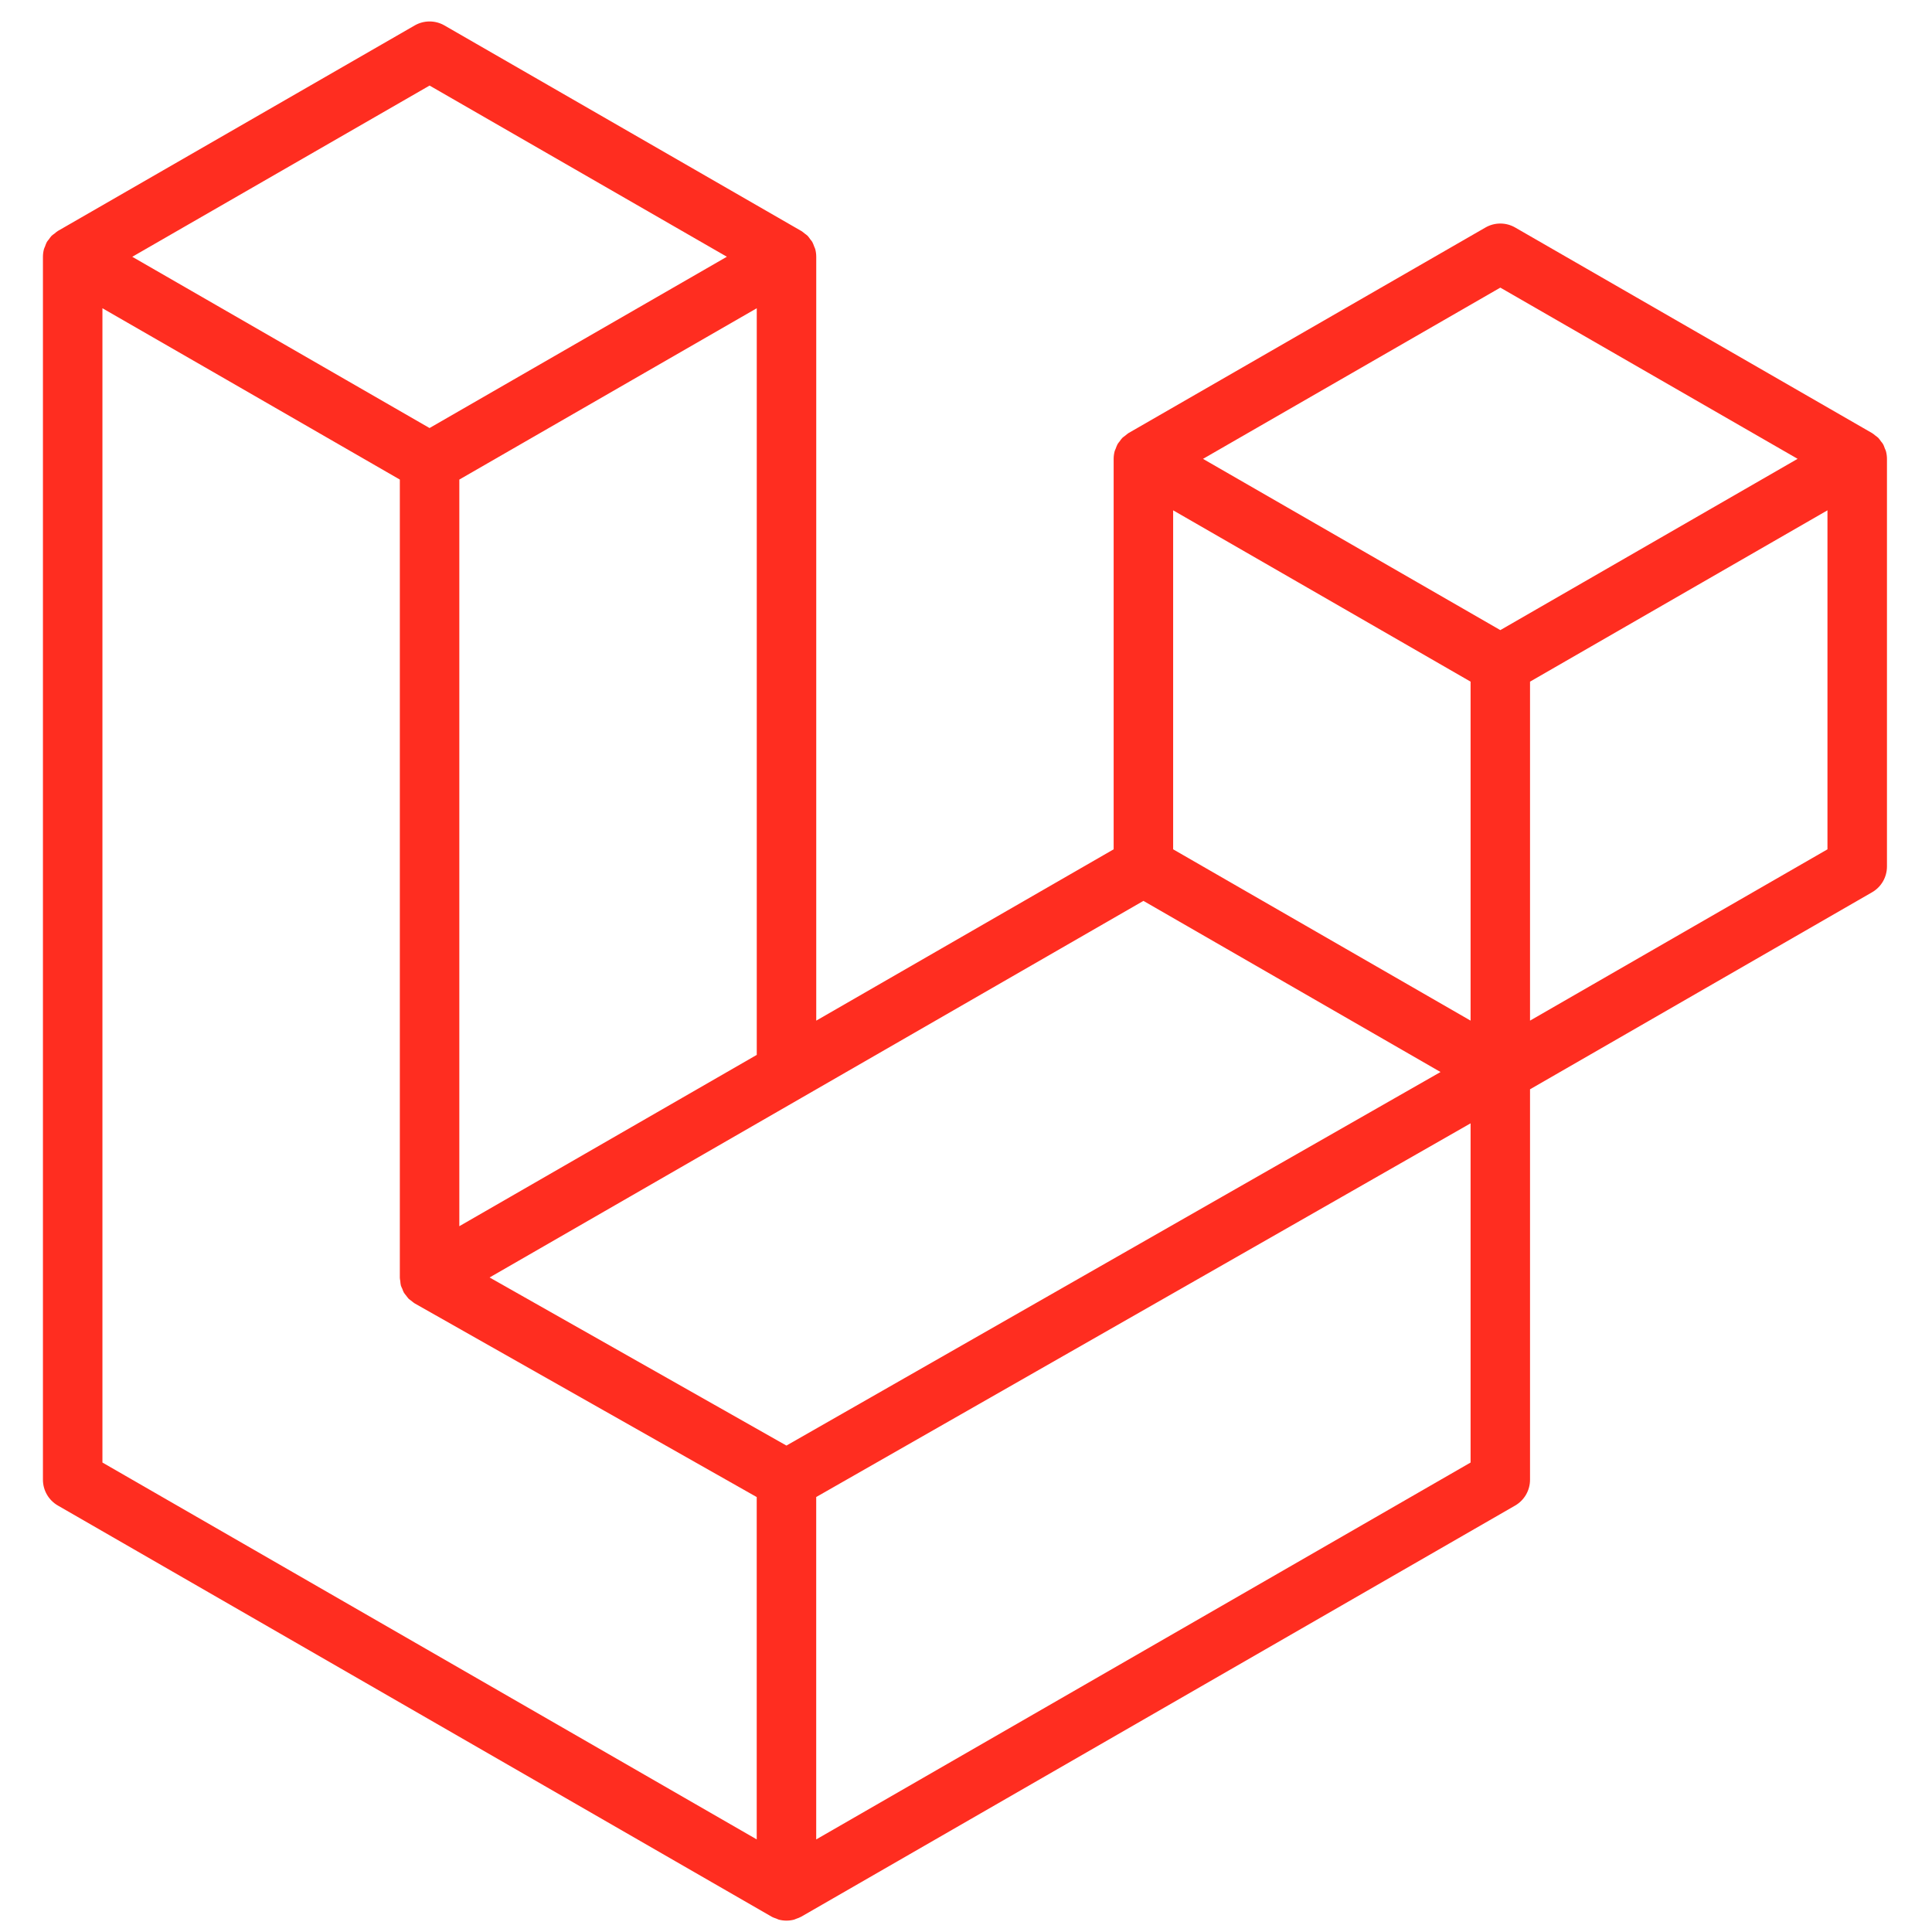
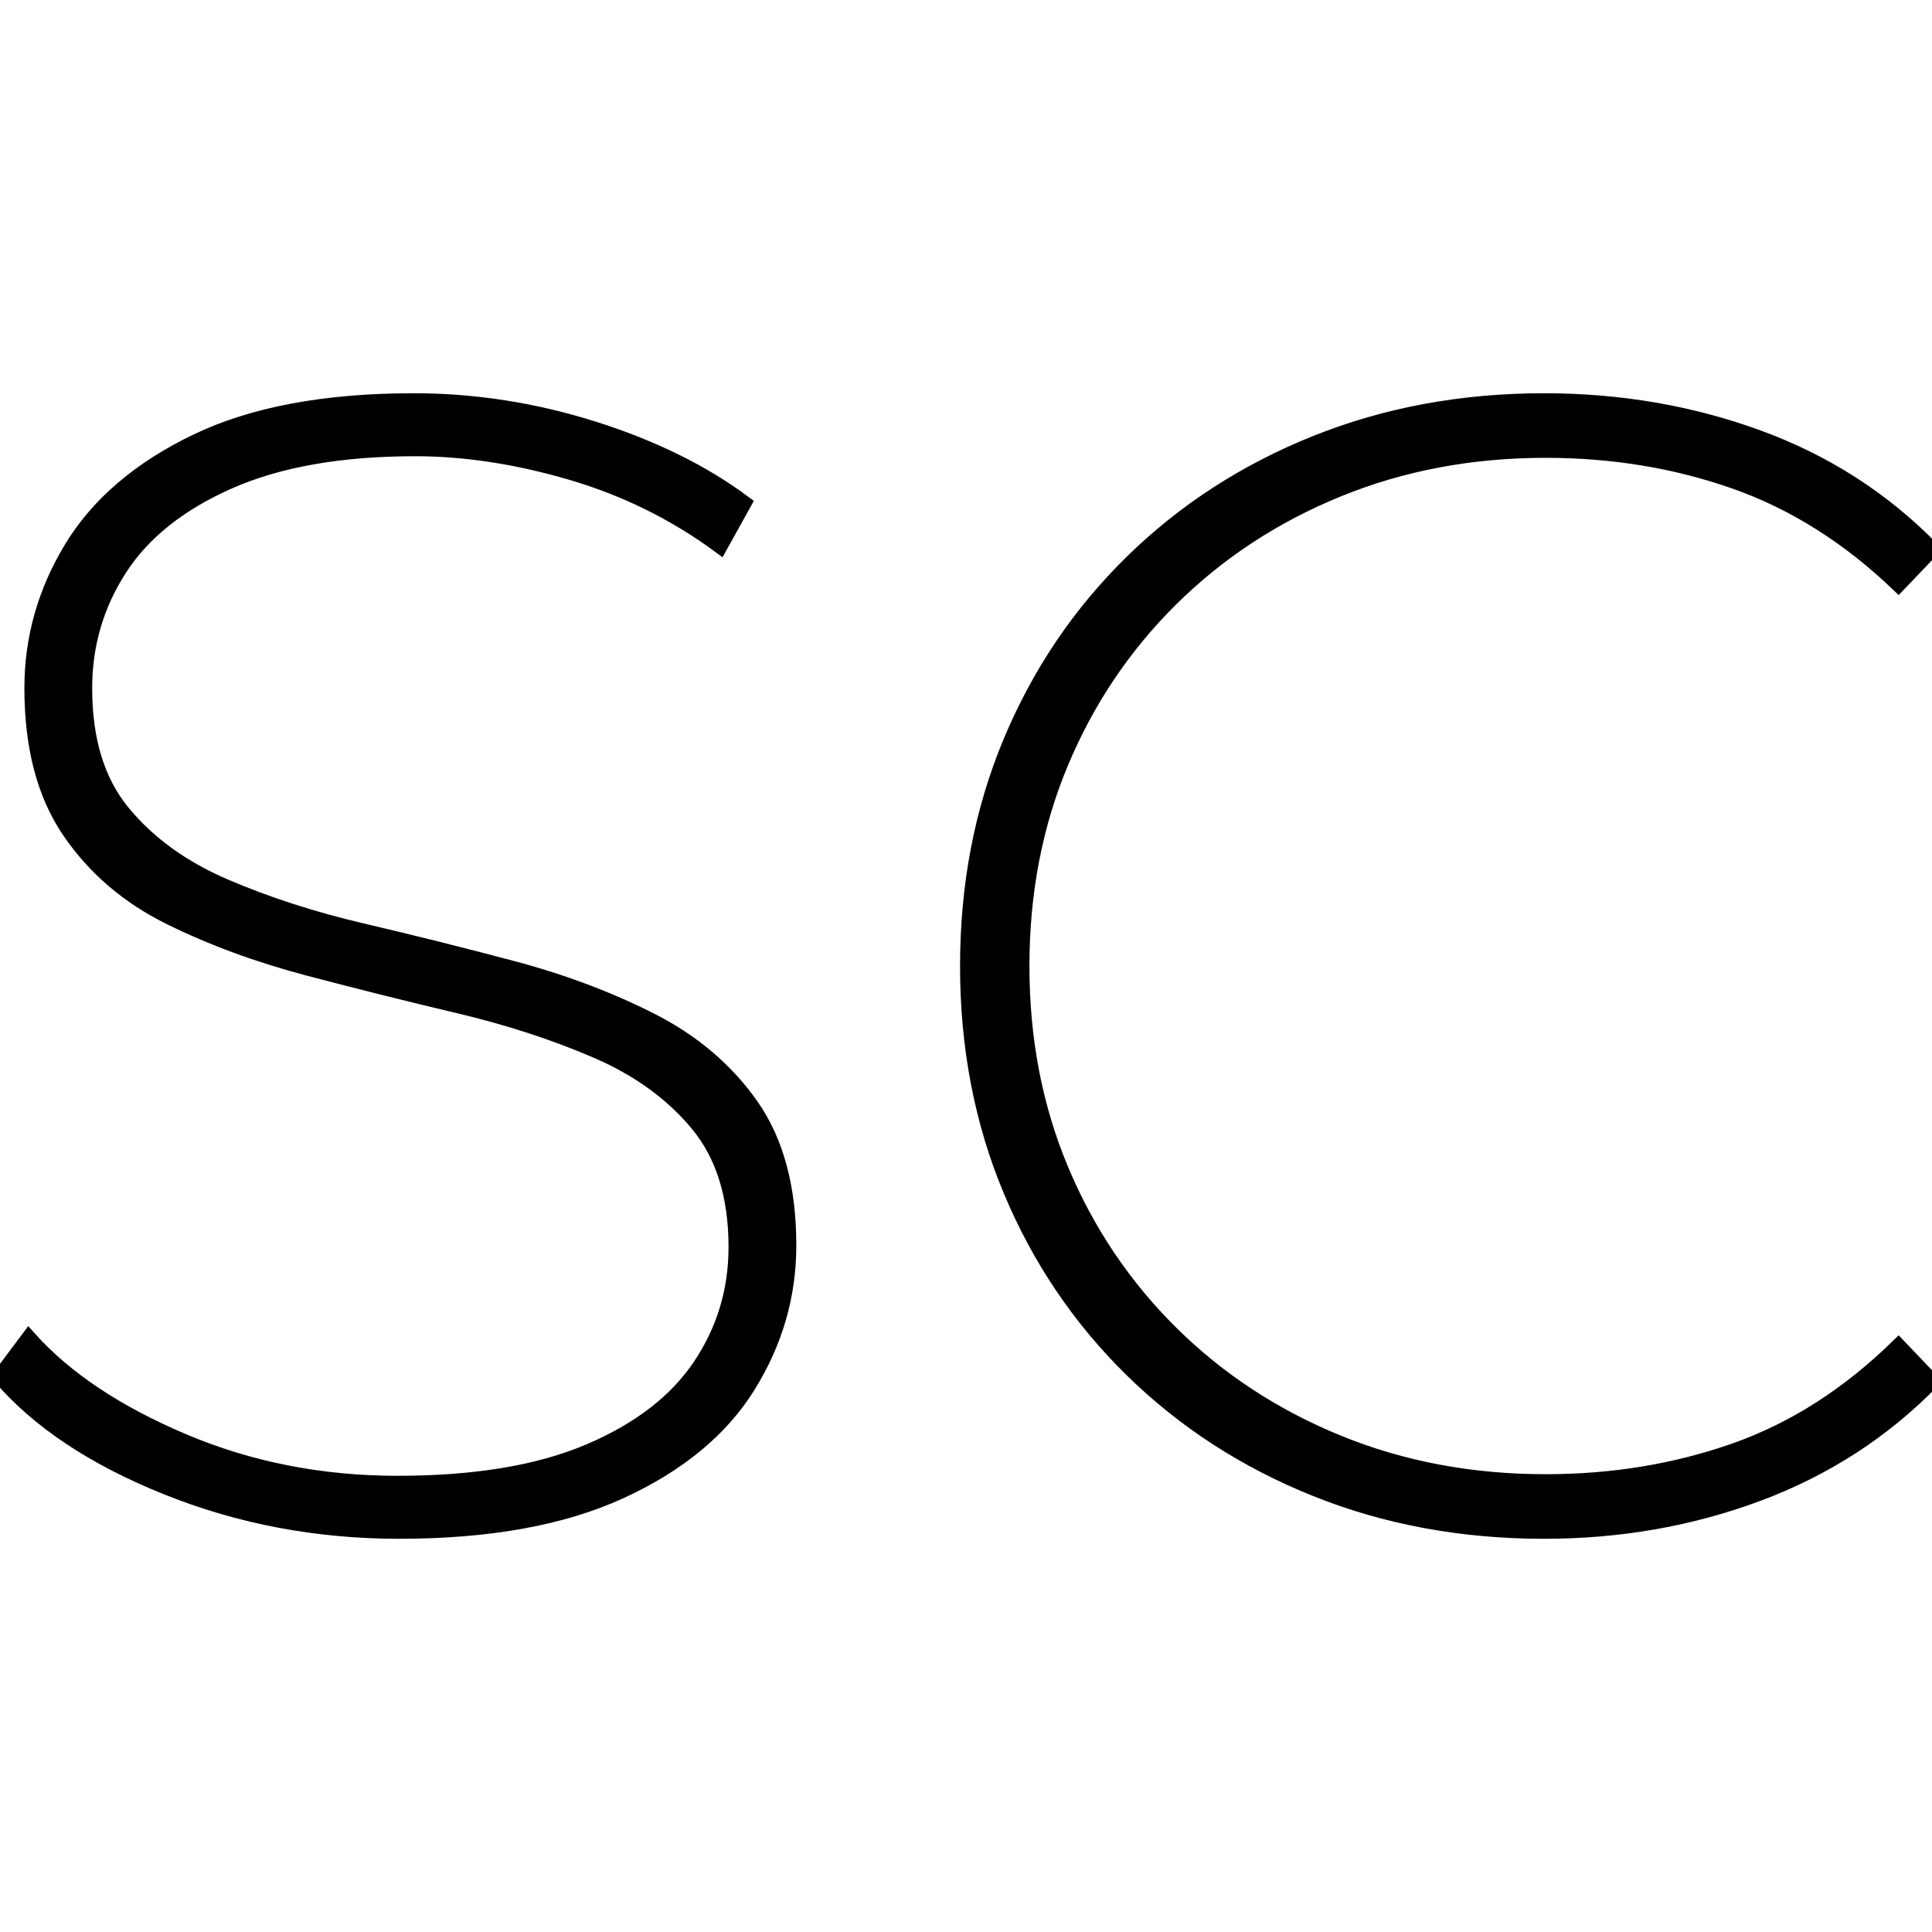
- <svg xmlns="http://www.w3.org/2000/svg" width="166" height="166" viewBox="0 0 166 166" fill="none">
-   <path fill-rule="evenodd" clip-rule="evenodd" d="M162.041 38.759C162.099 38.977 162.129 39.201 162.13 39.426V74.452C162.13 74.902 162.011 75.344 161.786 75.733C161.561 76.122 161.237 76.444 160.847 76.668L131.462 93.594V127.141C131.462 128.054 130.977 128.897 130.186 129.357L68.847 164.683C68.707 164.763 68.554 164.814 68.401 164.868C68.343 164.887 68.289 164.922 68.228 164.938C67.8 165.051 67.349 165.051 66.92 164.938C66.85 164.919 66.786 164.881 66.719 164.855C66.579 164.804 66.432 164.76 66.298 164.683L4.972 129.357C4.583 129.133 4.259 128.81 4.034 128.421C3.808 128.032 3.69 127.591 3.689 127.141L3.689 22.063C3.689 21.834 3.721 21.61 3.779 21.393C3.798 21.32 3.843 21.253 3.868 21.179C3.916 21.045 3.961 20.908 4.031 20.783C4.079 20.7 4.149 20.633 4.206 20.557C4.28 20.454 4.347 20.349 4.433 20.26C4.506 20.186 4.602 20.132 4.685 20.068C4.778 19.992 4.861 19.909 4.966 19.848L35.633 2.185C36.022 1.961 36.462 1.844 36.91 1.844C37.358 1.844 37.798 1.961 38.186 2.185L68.851 19.848H68.857C68.959 19.912 69.045 19.992 69.138 20.065C69.221 20.129 69.313 20.186 69.387 20.257C69.476 20.349 69.54 20.454 69.616 20.557C69.671 20.633 69.744 20.7 69.789 20.783C69.862 20.911 69.904 21.045 69.955 21.179C69.98 21.253 70.025 21.32 70.044 21.396C70.103 21.614 70.133 21.838 70.133 22.063V87.694L95.686 72.974V39.423C95.686 39.2 95.718 38.973 95.775 38.759C95.798 38.683 95.839 38.615 95.865 38.542C95.916 38.408 95.96 38.271 96.031 38.146C96.079 38.063 96.149 37.996 96.203 37.92C96.279 37.818 96.343 37.712 96.433 37.623C96.506 37.549 96.599 37.495 96.681 37.431C96.777 37.355 96.86 37.272 96.962 37.211L127.633 19.548C128.021 19.324 128.461 19.206 128.91 19.206C129.358 19.206 129.798 19.324 130.186 19.548L160.85 37.211C160.959 37.275 161.042 37.355 161.137 37.428C161.217 37.492 161.31 37.549 161.383 37.62C161.473 37.712 161.536 37.818 161.613 37.92C161.67 37.996 161.741 38.063 161.785 38.146C161.859 38.271 161.9 38.408 161.951 38.542C161.98 38.615 162.021 38.683 162.041 38.759ZM157.018 72.974V43.848L146.287 50.028L131.462 58.568V87.694L157.021 72.974H157.018ZM126.354 125.663V96.518L111.771 104.85L70.13 128.626V158.046L126.354 125.663ZM8.801 26.485V125.663L65.018 158.043V128.629L35.649 112L35.64 111.994L35.627 111.988C35.528 111.93 35.445 111.847 35.353 111.777C35.273 111.713 35.18 111.662 35.11 111.592L35.104 111.582C35.021 111.502 34.963 111.403 34.893 111.314C34.829 111.228 34.753 111.154 34.702 111.065L34.699 111.055C34.641 110.96 34.606 110.845 34.565 110.736C34.523 110.64 34.469 110.551 34.443 110.449C34.411 110.328 34.405 110.197 34.392 110.072C34.379 109.976 34.354 109.881 34.354 109.785V109.778V41.205L19.532 32.662L8.801 26.485ZM36.913 7.35L11.364 22.063L36.907 36.777L62.453 22.06L36.907 7.35H36.913ZM50.2 99.174L65.022 90.637V26.485L54.291 32.665L39.466 41.205V105.357L50.2 99.174ZM128.91 24.713L103.363 39.426L128.91 54.14L154.453 39.423L128.91 24.713ZM126.354 58.568L111.529 50.028L100.798 43.848V72.974L115.619 81.511L126.354 87.694V58.568ZM67.571 124.205L105.042 102.803L123.772 92.109L98.245 77.405L68.854 94.334L42.066 109.762L67.571 124.205Z" fill="#FF2D20" />
+ <svg xmlns="http://www.w3.org/2000/svg" width="121" height="121" viewBox="0 0 121 121">
+   <g transform="translate(0, 25.1)" stroke-linecap="round" fill-rule="evenodd" font-size="9pt" stroke="#000" stroke-width="0.25mm" fill="#000" style="stroke:#000;stroke-width:0.25mm;fill:#000">
+     <path d="M 0 61.101 L 1.8 58.701 Q 5.2 62.501 11.45 65.151 Q 17.7 67.801 24.9 67.801 Q 32.2 67.801 36.9 65.801 Q 41.6 63.801 43.85 60.451 Q 46.1 57.101 46.1 53.001 Q 46.1 48.201 43.7 45.301 Q 41.3 42.401 37.35 40.701 Q 33.4 39.001 28.75 37.901 Q 24.1 36.801 19.35 35.551 Q 14.6 34.301 10.65 32.351 Q 6.7 30.401 4.35 26.951 Q 2 23.501 2 18.001 Q 2 13.301 4.5 9.201 Q 7 5.101 12.3 2.551 Q 17.6 0.001 25.9 0.001 Q 31.6 0.001 37.15 1.751 Q 42.7 3.501 46.6 6.401 L 45.1 9.101 Q 40.9 6.001 35.8 4.501 Q 30.7 3.001 26 3.001 Q 19 3.001 14.35 5.051 Q 9.7 7.101 7.5 10.501 Q 5.3 13.901 5.3 18.001 Q 5.3 22.901 7.7 25.801 Q 10.1 28.701 14.05 30.401 Q 18 32.101 22.7 33.201 Q 27.4 34.301 32.1 35.551 Q 36.8 36.801 40.75 38.801 Q 44.7 40.801 47.05 44.151 Q 49.4 47.501 49.4 52.901 Q 49.4 57.601 46.85 61.701 Q 44.3 65.801 38.85 68.301 Q 33.4 70.801 25 70.801 Q 17.3 70.801 10.45 68.051 Q 3.6 65.301 0 61.101 Z M 121 9.301 L 118.9 11.501 Q 114.2 7.001 108.65 5.051 Q 103.1 3.101 96.8 3.101 Q 89.8 3.101 83.8 5.551 Q 77.8 8.001 73.35 12.401 Q 68.9 16.801 66.45 22.651 Q 64 28.501 64 35.401 Q 64 42.301 66.45 48.151 Q 68.9 54.001 73.35 58.401 Q 77.8 62.801 83.8 65.251 Q 89.8 67.701 96.8 67.701 Q 103.1 67.701 108.65 65.751 Q 114.2 63.801 118.9 59.201 L 121 61.401 Q 116.4 66.101 110.1 68.451 Q 103.8 70.801 96.7 70.801 Q 89 70.801 82.4 68.151 Q 75.8 65.501 70.9 60.701 Q 66 55.901 63.3 49.451 Q 60.6 43.001 60.6 35.401 Q 60.6 27.801 63.3 21.351 Q 66 14.901 70.9 10.101 Q 75.8 5.301 82.4 2.651 Q 89 0.001 96.7 0.001 Q 103.8 0.001 110.1 2.301 Q 116.4 4.601 121 9.301 Z" vector-effect="non-scaling-stroke" />
+   </g>
</svg>
